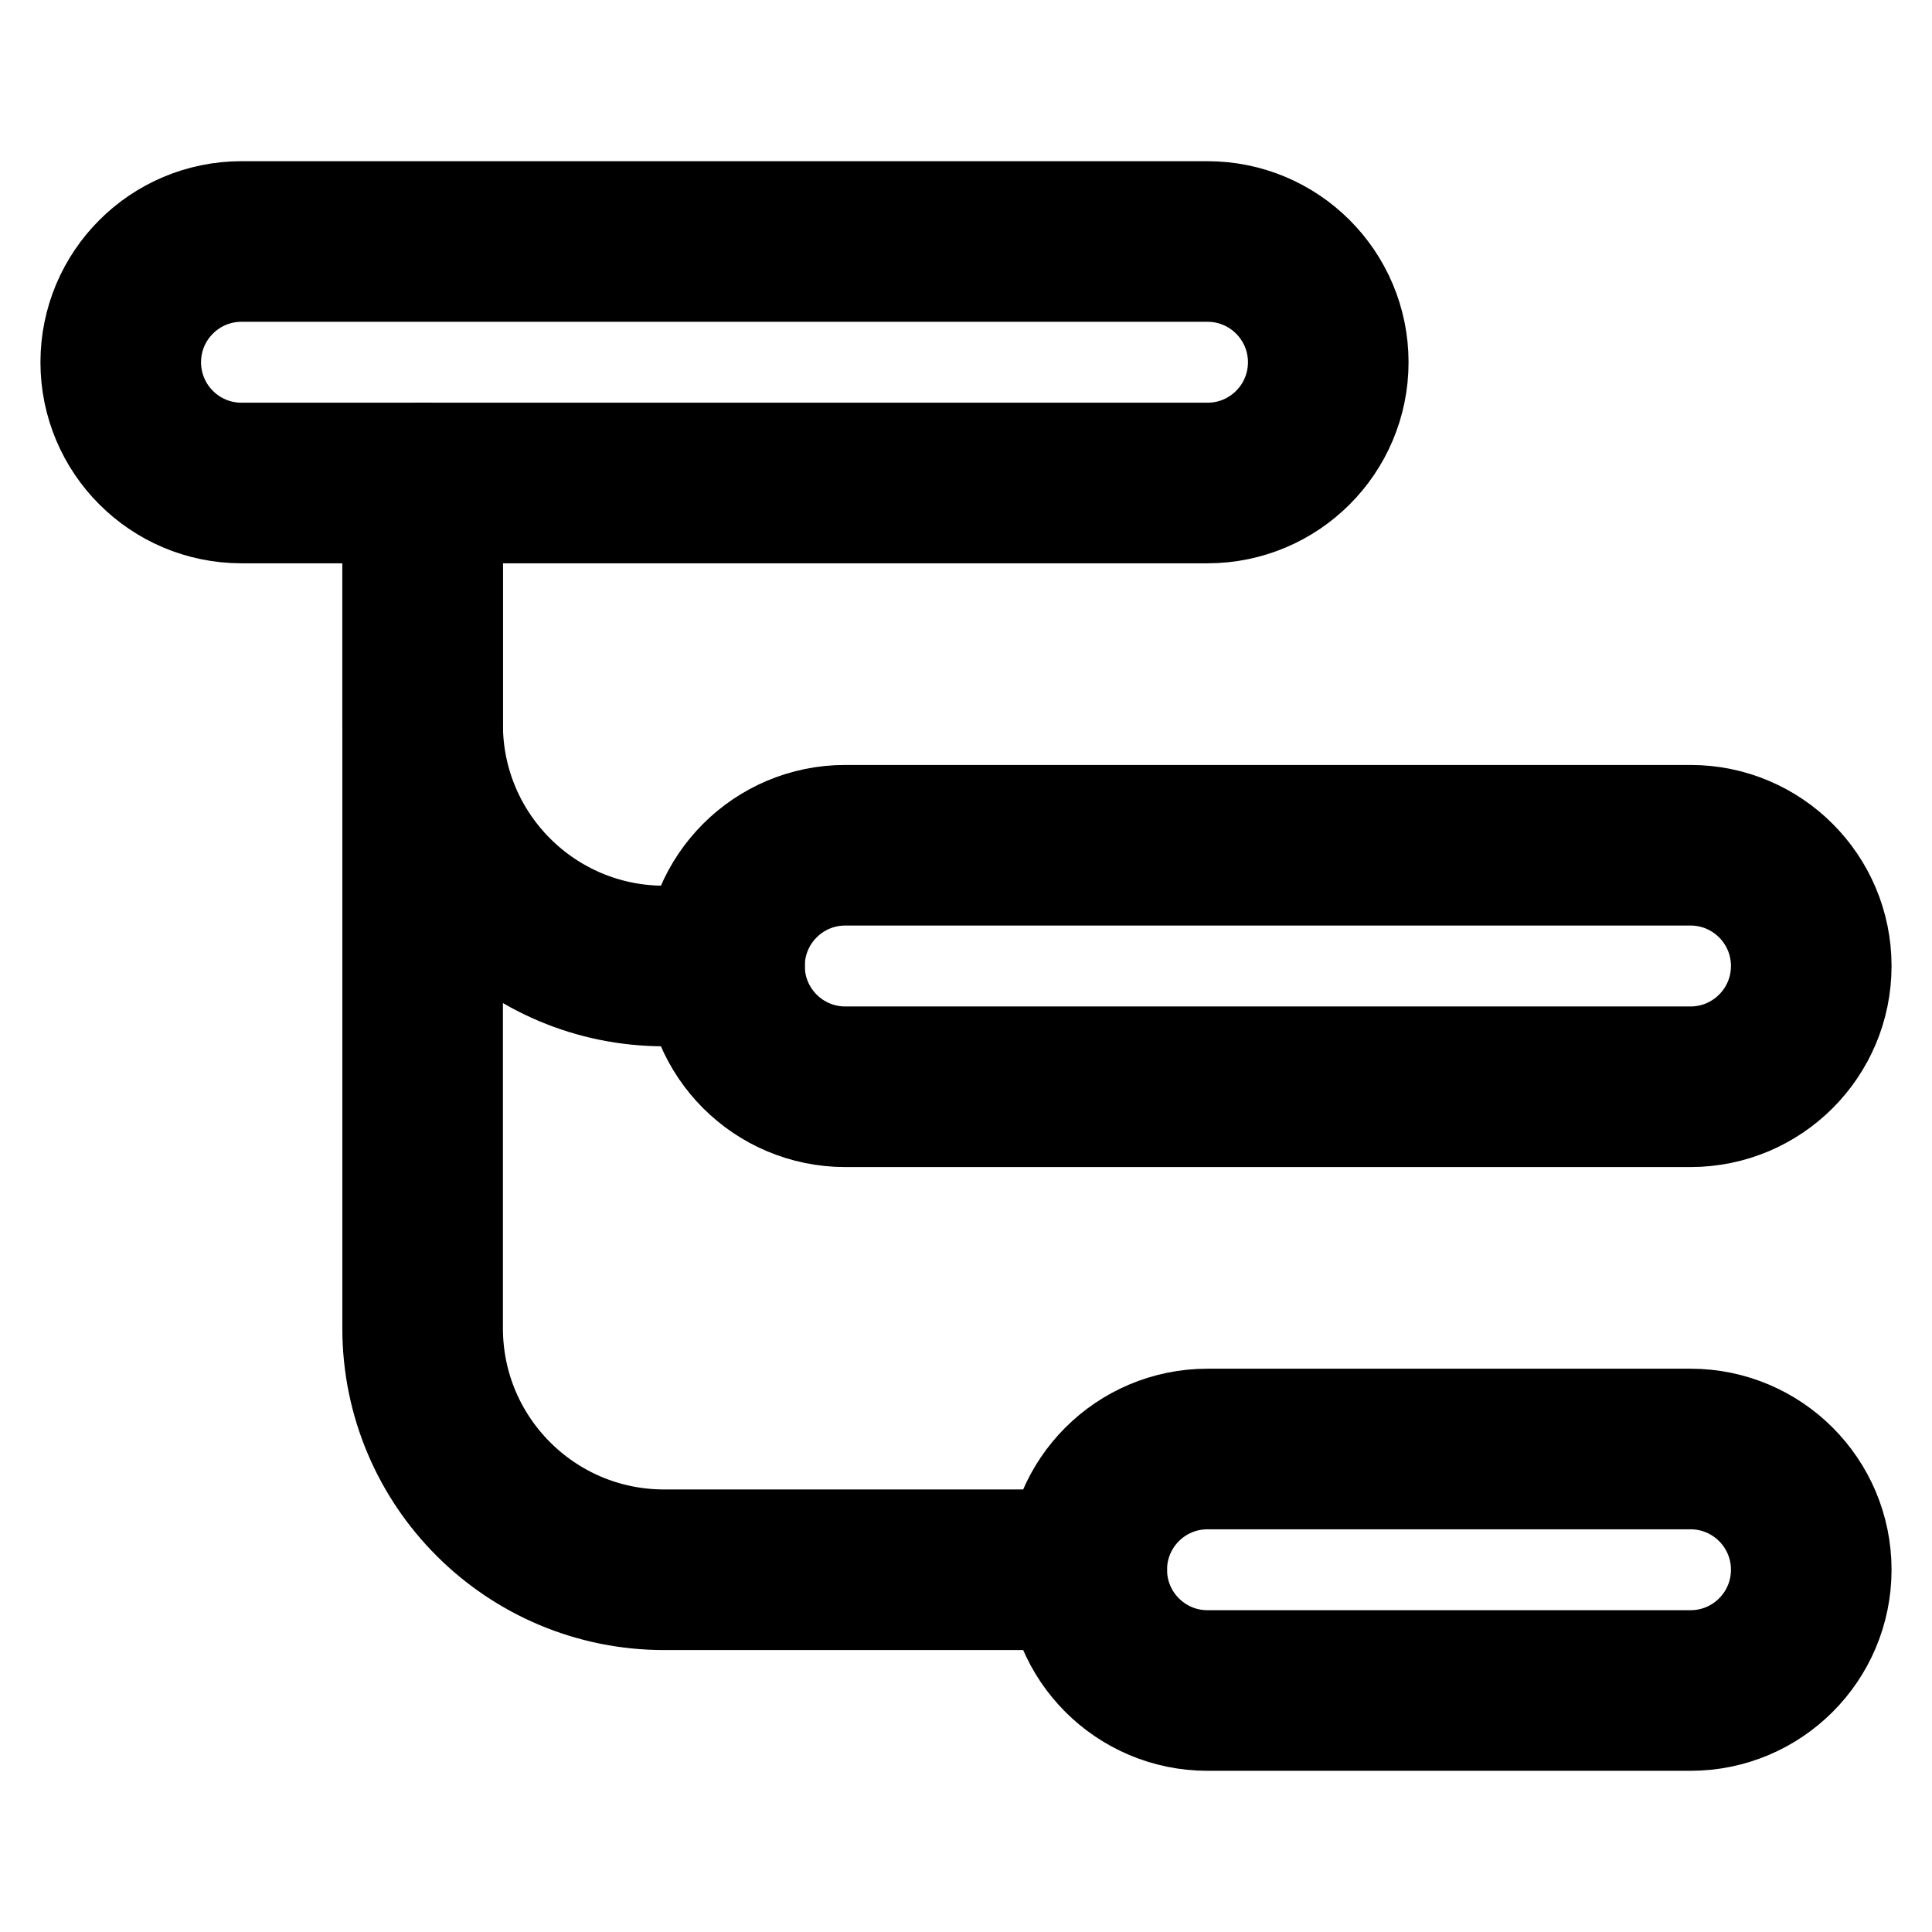
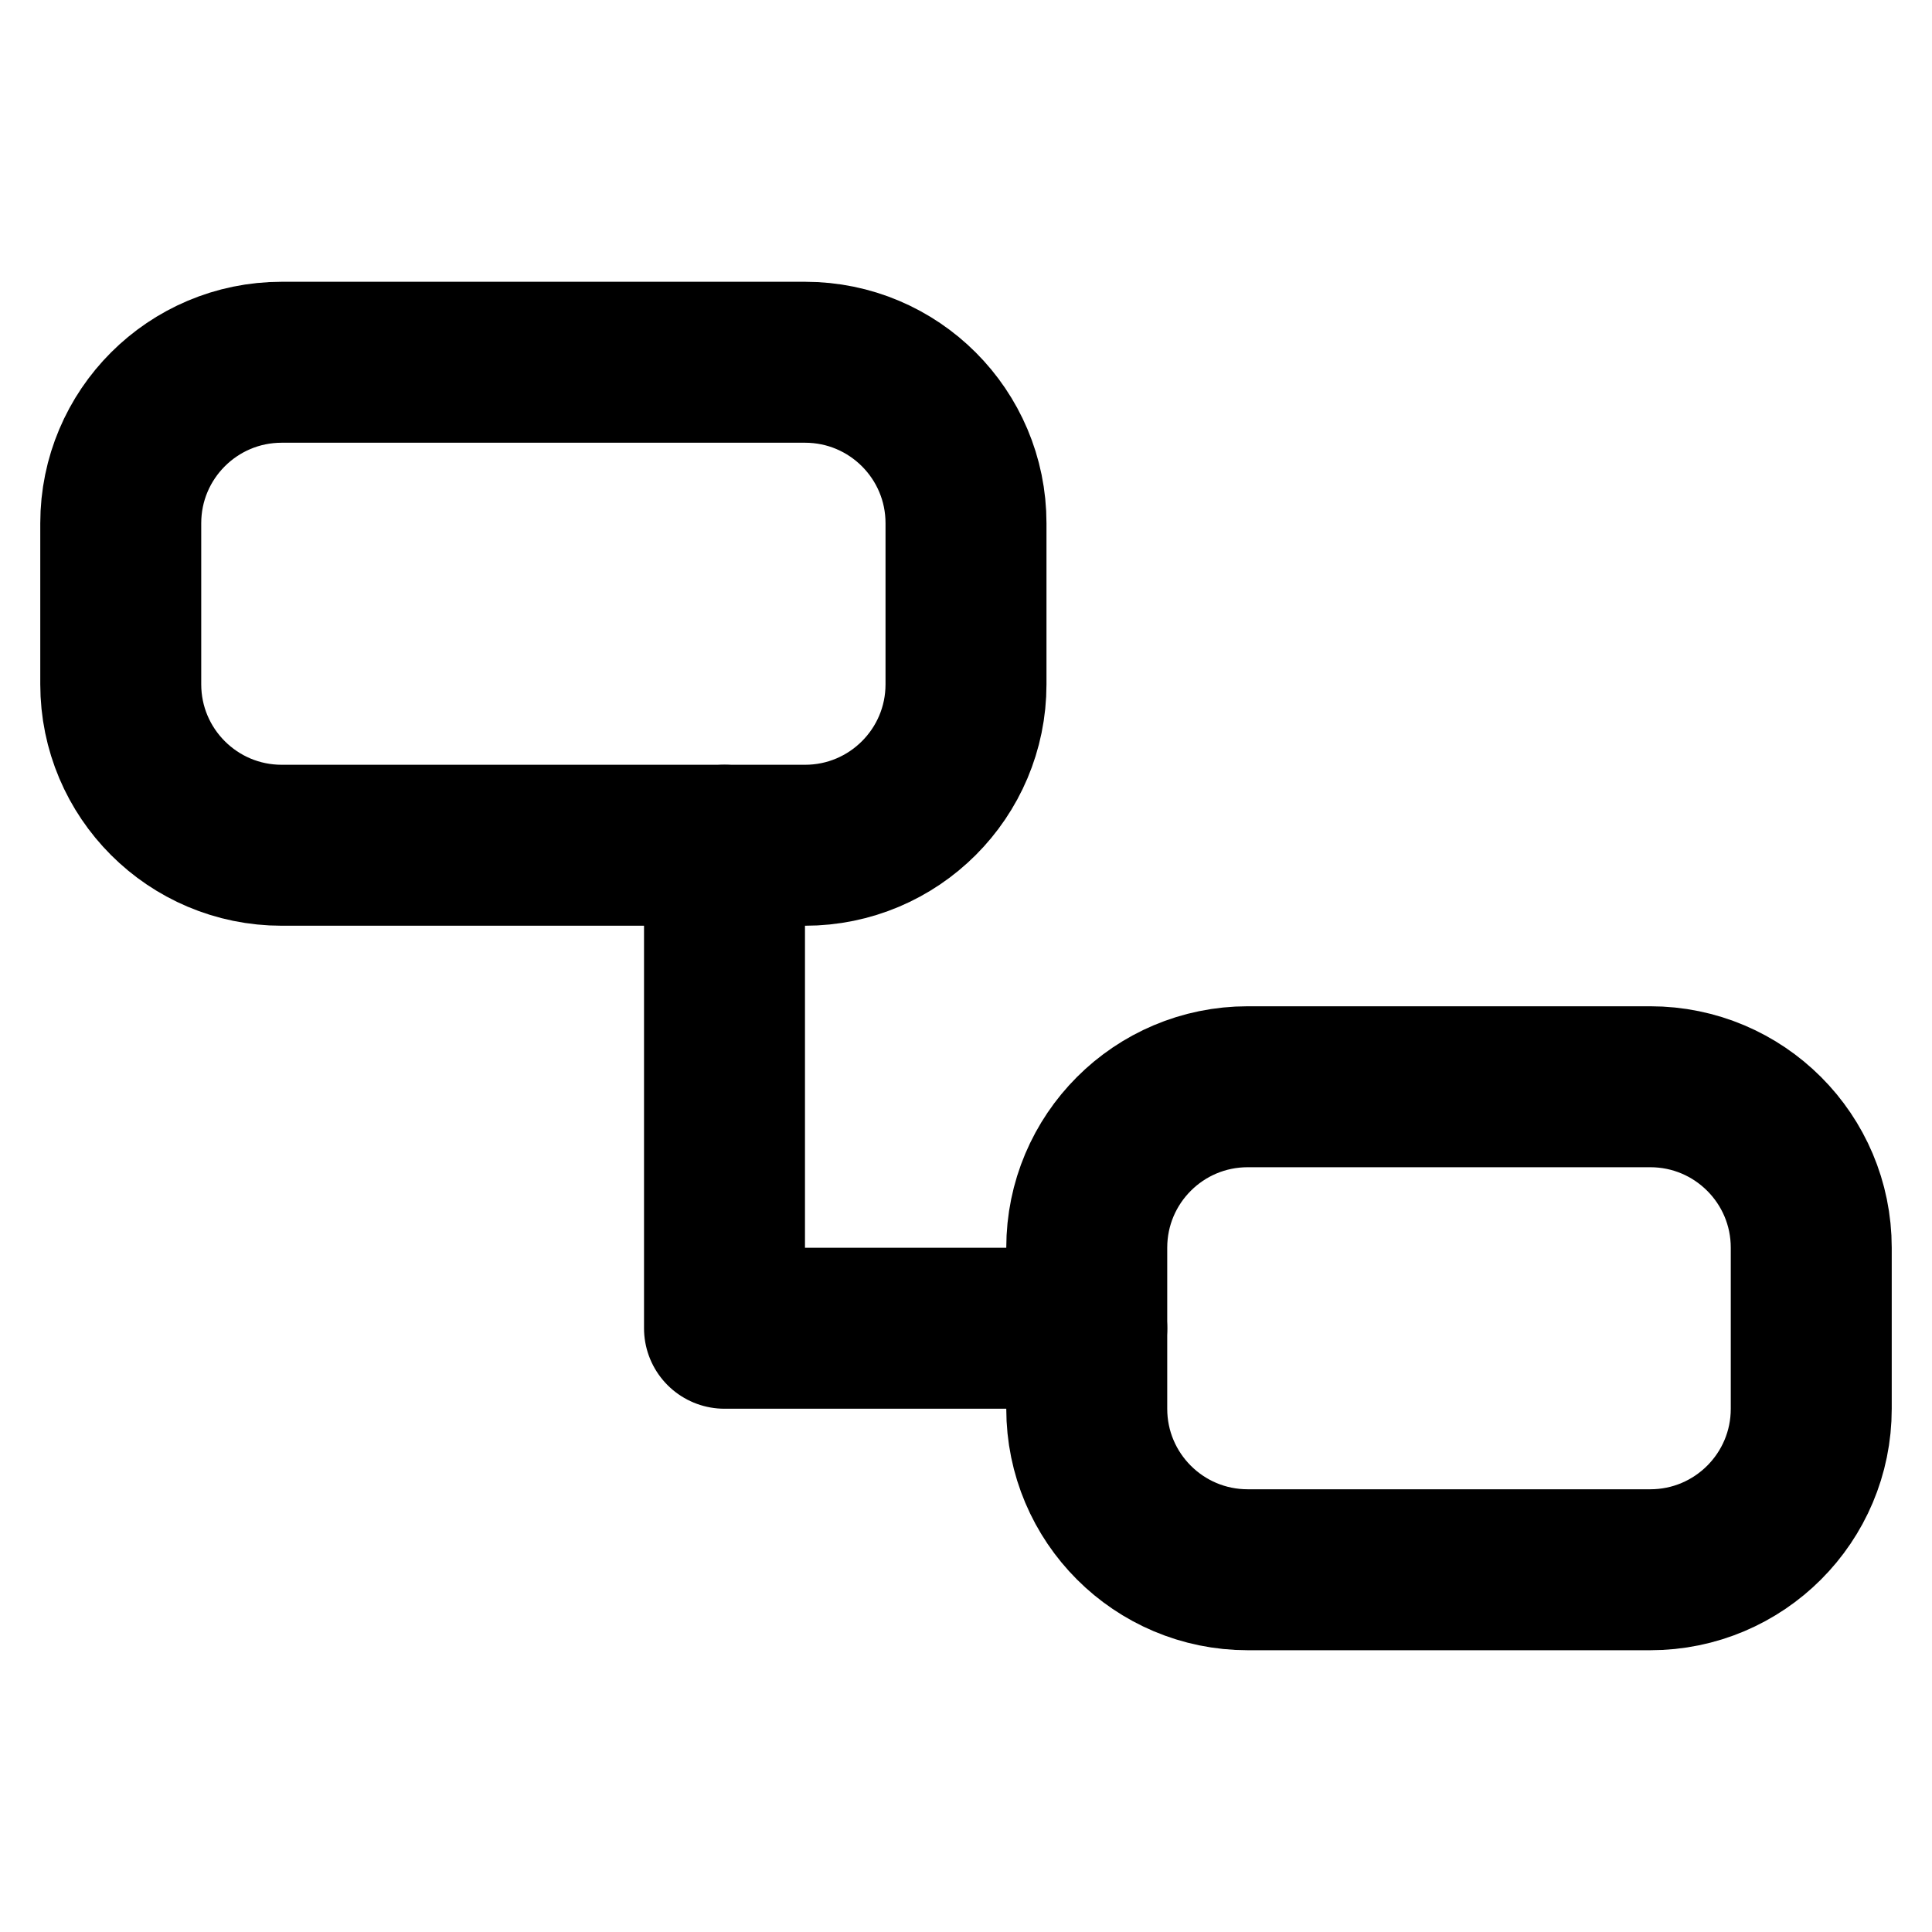
<svg xmlns="http://www.w3.org/2000/svg" width="16" height="16" viewBox="0 0 16 16" fill="none">
-   <rect x="6" y="7" width="9" height="2" rx="1" stroke="currentColor" stroke-width="1.33" />
-   <rect x="9" y="12" width="6" height="2" rx="1" stroke="currentColor" stroke-width="1.33" />
-   <path d="M3.5 4V6C3.5 7.105 4.395 8 5.5 8H6" stroke="currentColor" stroke-width="1.33" stroke-linecap="round" />
-   <path d="M3.5 4V11C3.5 12.105 4.395 13 5.5 13H9" stroke="currentColor" stroke-width="1.33" stroke-linecap="round" />
-   <rect x="1" y="2" width="10" height="2" rx="1" stroke="currentColor" stroke-width="1.33" />
+   <rect x="1" y="3" width="7" height="4" rx="1.333" stroke="currentColor" stroke-width="1.333" stroke-linecap="round" stroke-linejoin="round" />
+   <rect x="9" y="9" width="6" height="4" rx="1.333" stroke="currentColor" stroke-width="1.333" stroke-linecap="round" stroke-linejoin="round" />
+   <path d="M6 7V11H9" stroke="currentColor" stroke-width="1.333" stroke-linecap="round" stroke-linejoin="round" />
</svg>
